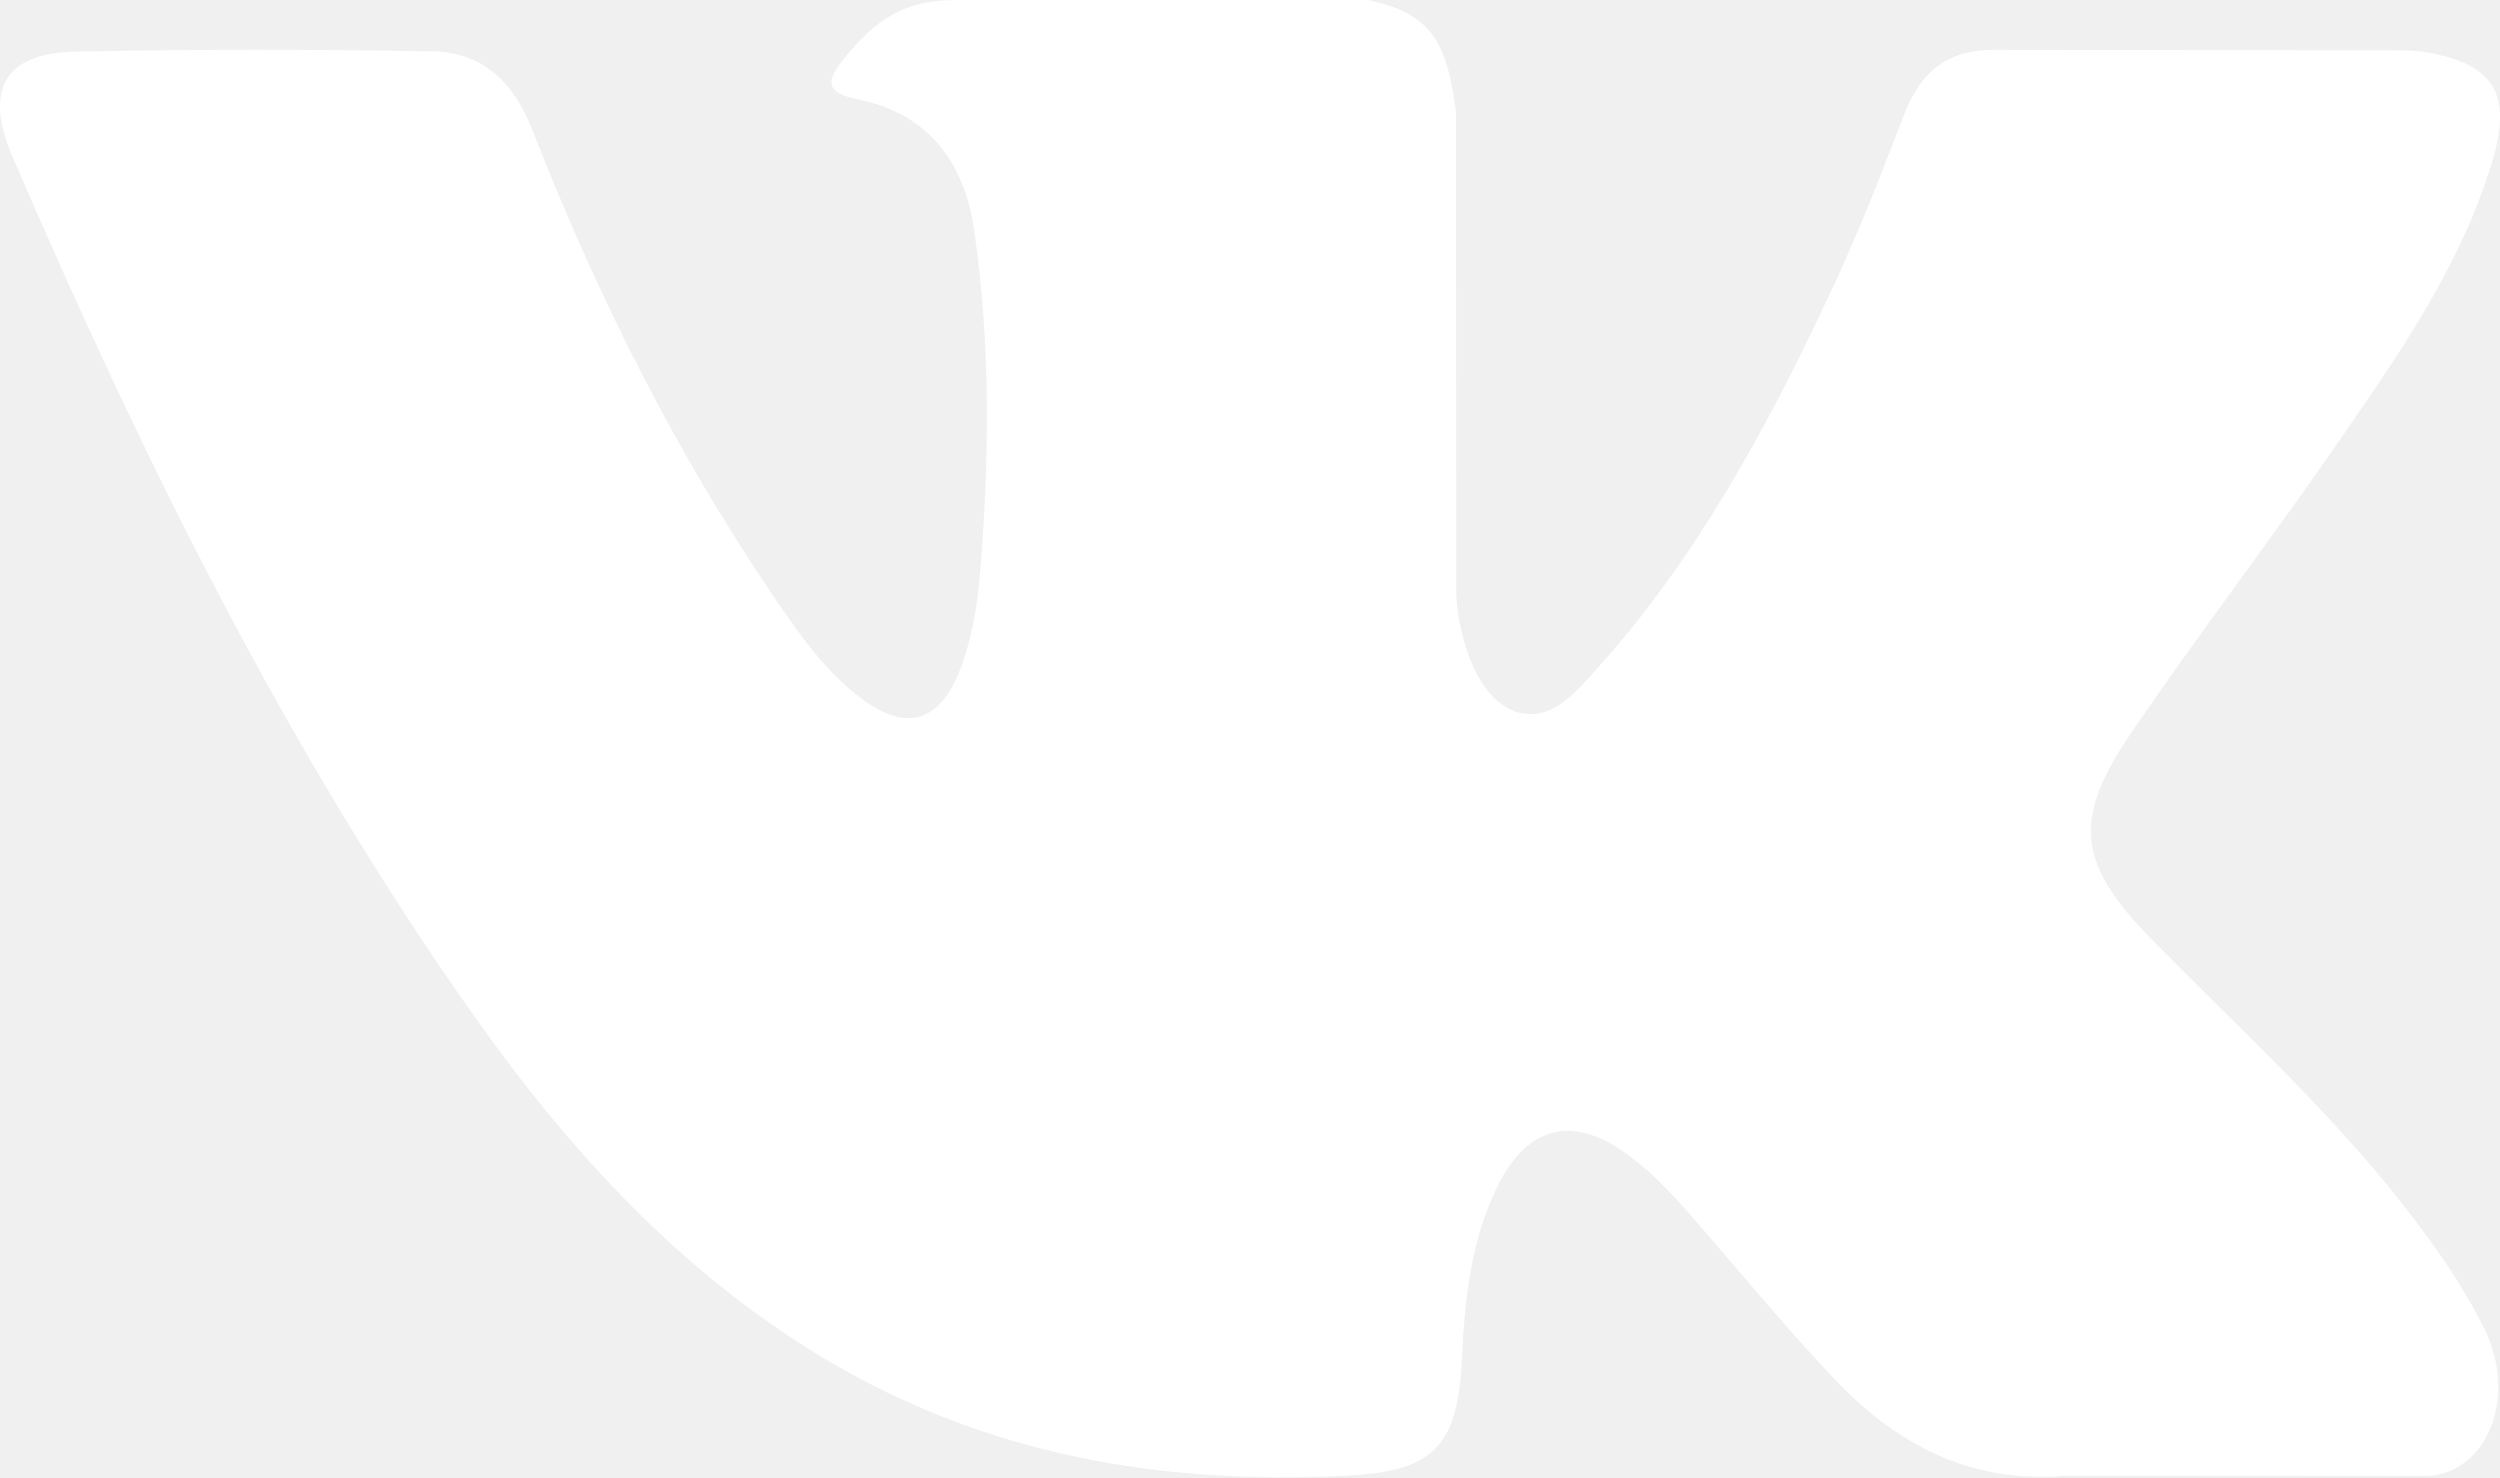
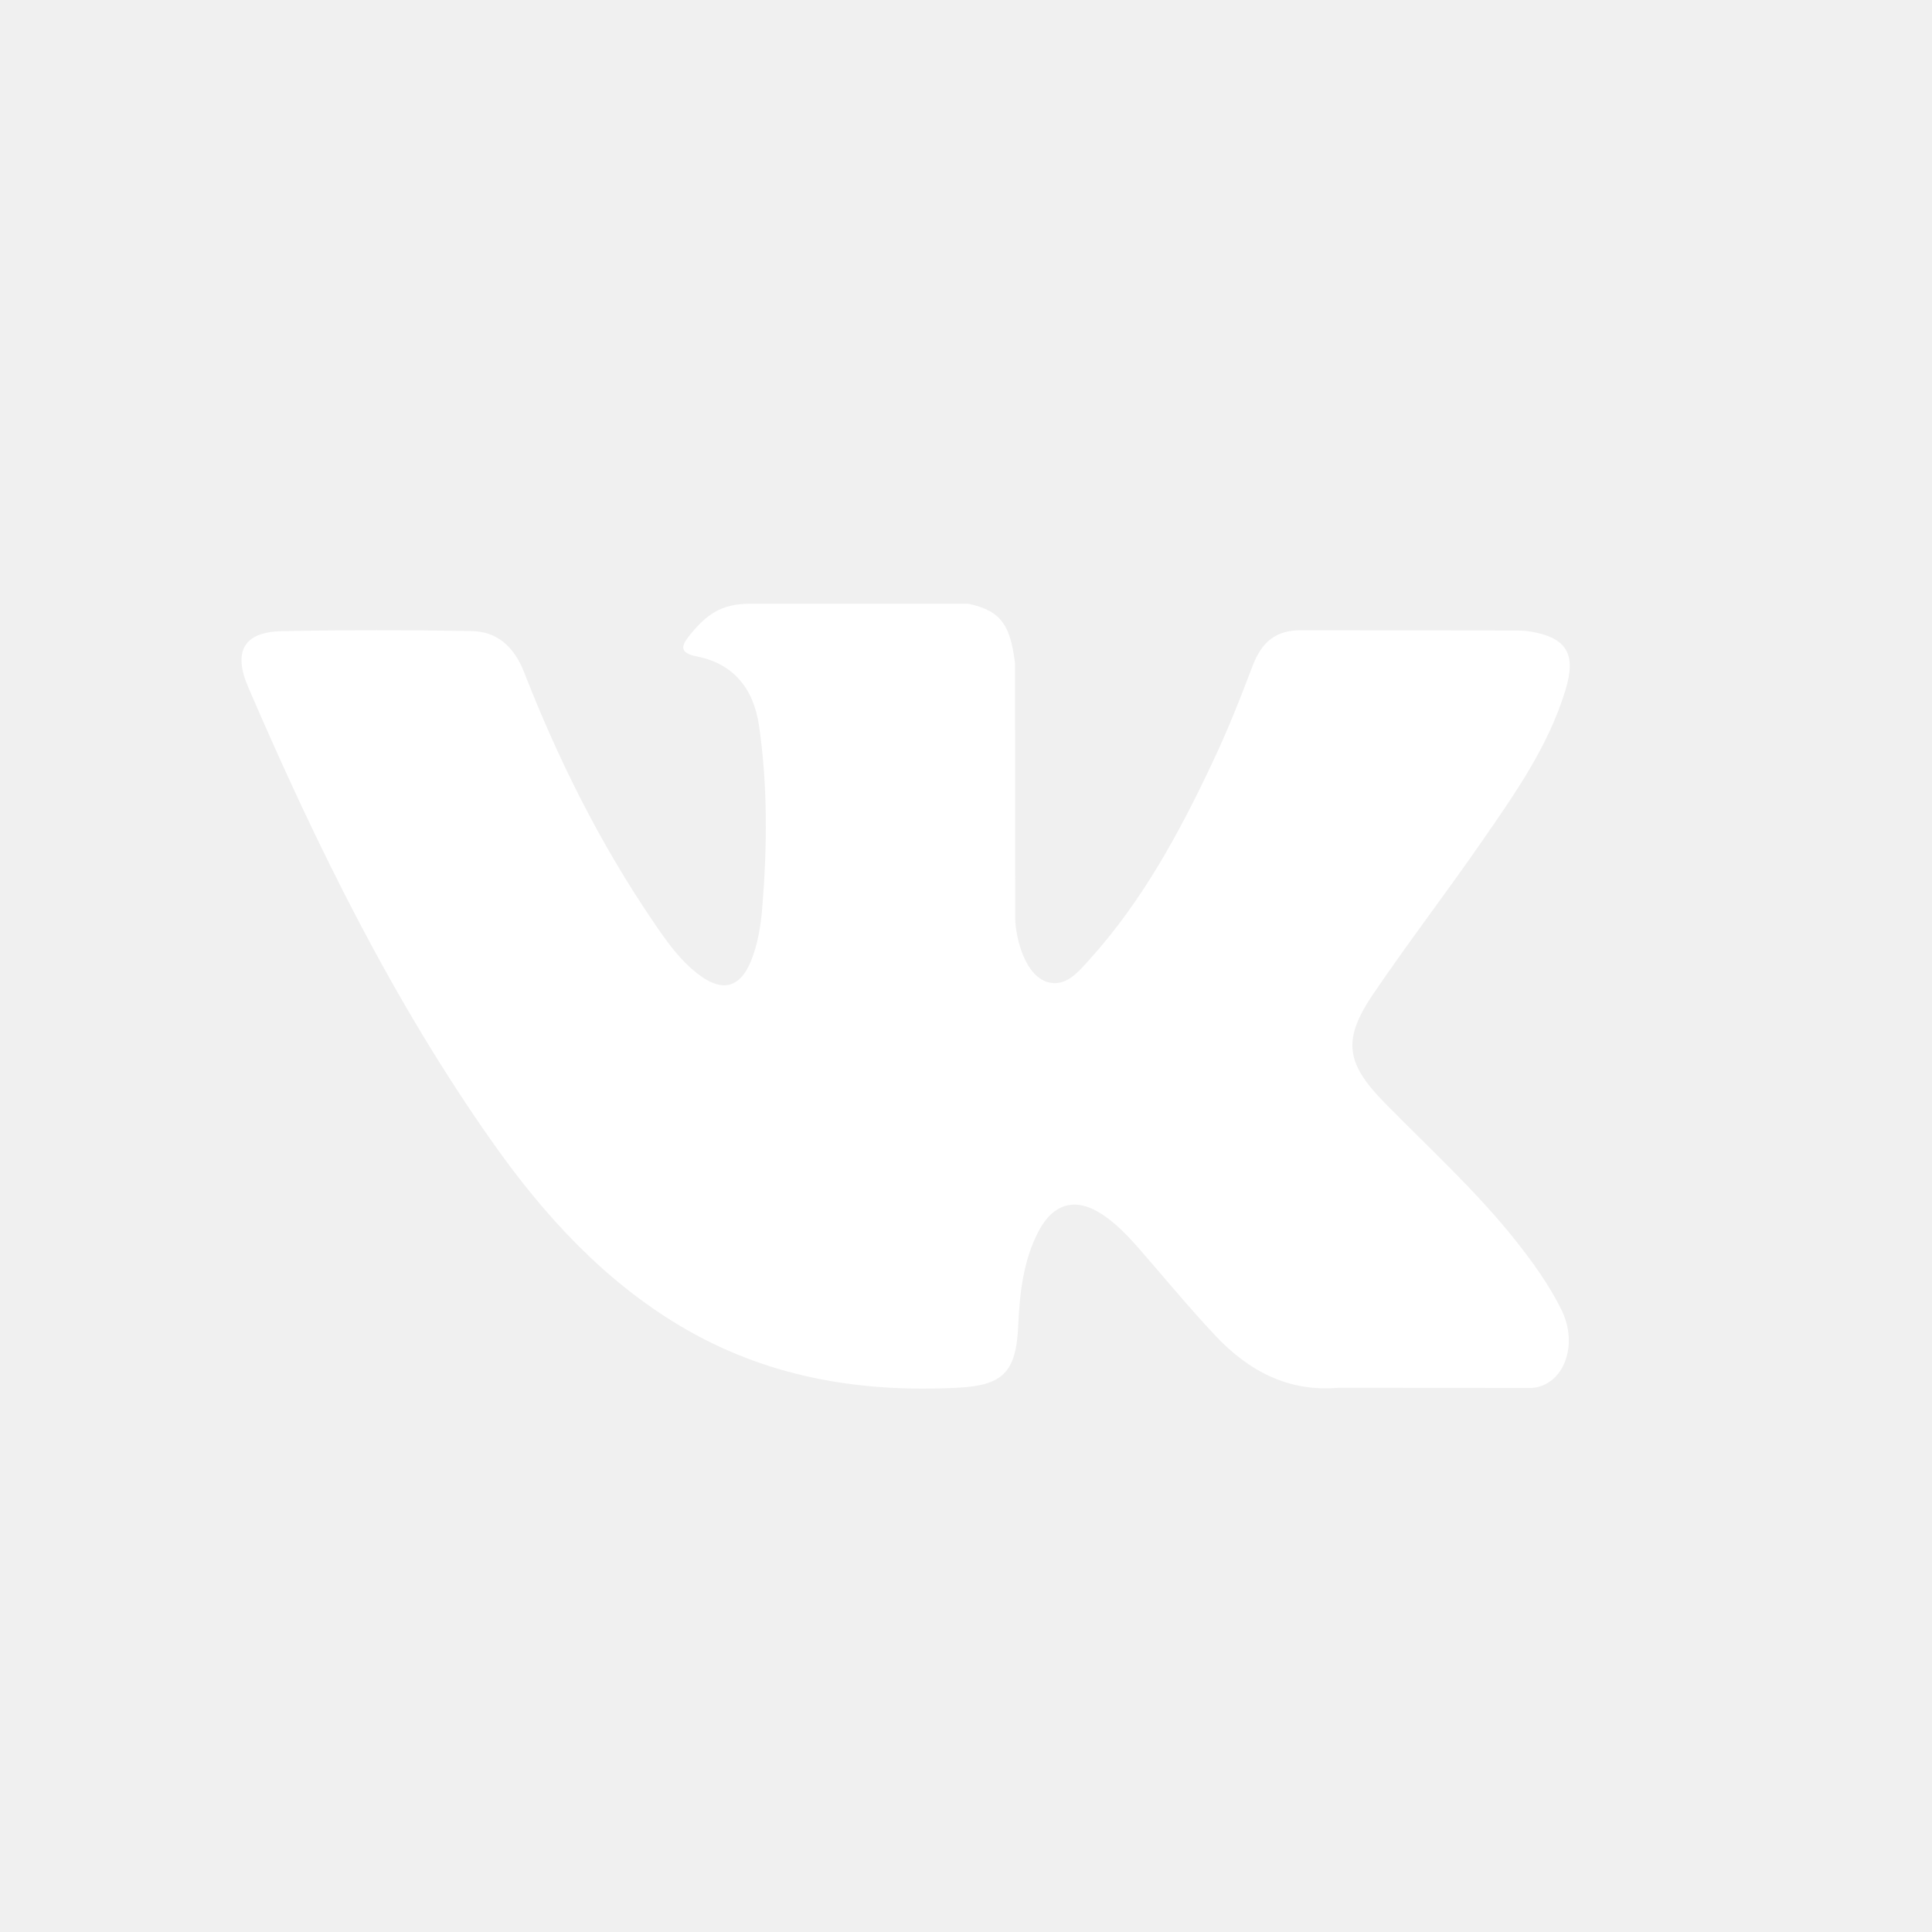
- <svg xmlns="http://www.w3.org/2000/svg" width="22" height="13" viewBox="0 0 22 13" fill="none">
+ <svg xmlns="http://www.w3.org/2000/svg" width="32" height="32" viewBox="-4 -10 32 32" fill="none">
  <path d="M18.934 8.266C19.664 9.01 20.434 9.71 21.089 10.529C21.378 10.893 21.651 11.268 21.861 11.691C22.158 12.291 21.889 12.952 21.373 12.988L18.168 12.986C17.342 13.058 16.682 12.71 16.128 12.12C15.684 11.648 15.273 11.146 14.846 10.658C14.671 10.459 14.488 10.271 14.27 10.123C13.832 9.826 13.452 9.917 13.202 10.393C12.948 10.878 12.89 11.415 12.865 11.955C12.831 12.743 12.602 12.95 11.844 12.986C10.224 13.066 8.687 12.81 7.258 11.957C5.999 11.204 5.022 10.142 4.172 8.94C2.517 6.598 1.25 4.026 0.111 1.381C-0.145 0.785 0.042 0.465 0.672 0.454C1.717 0.433 2.763 0.434 3.81 0.452C4.235 0.459 4.516 0.713 4.68 1.132C5.246 2.585 5.938 3.967 6.807 5.247C7.038 5.588 7.274 5.929 7.61 6.169C7.982 6.435 8.265 6.347 8.44 5.915C8.55 5.641 8.599 5.345 8.624 5.052C8.707 4.042 8.718 3.033 8.573 2.027C8.483 1.399 8.144 0.992 7.544 0.873C7.238 0.812 7.283 0.693 7.432 0.511C7.689 0.196 7.932 0 8.415 0H12.037C12.607 0.118 12.734 0.385 12.812 0.984L12.815 5.185C12.809 5.417 12.926 6.106 13.326 6.259C13.646 6.368 13.857 6.101 14.049 5.889C14.917 4.928 15.536 3.792 16.088 2.616C16.334 2.099 16.545 1.562 16.749 1.025C16.901 0.627 17.139 0.431 17.568 0.439L21.054 0.443C21.158 0.443 21.262 0.444 21.362 0.462C21.95 0.567 22.111 0.831 21.929 1.43C21.643 2.369 21.087 3.152 20.543 3.939C19.962 4.779 19.34 5.59 18.764 6.435C18.234 7.207 18.276 7.596 18.934 8.266Z" fill="white" />
</svg>
